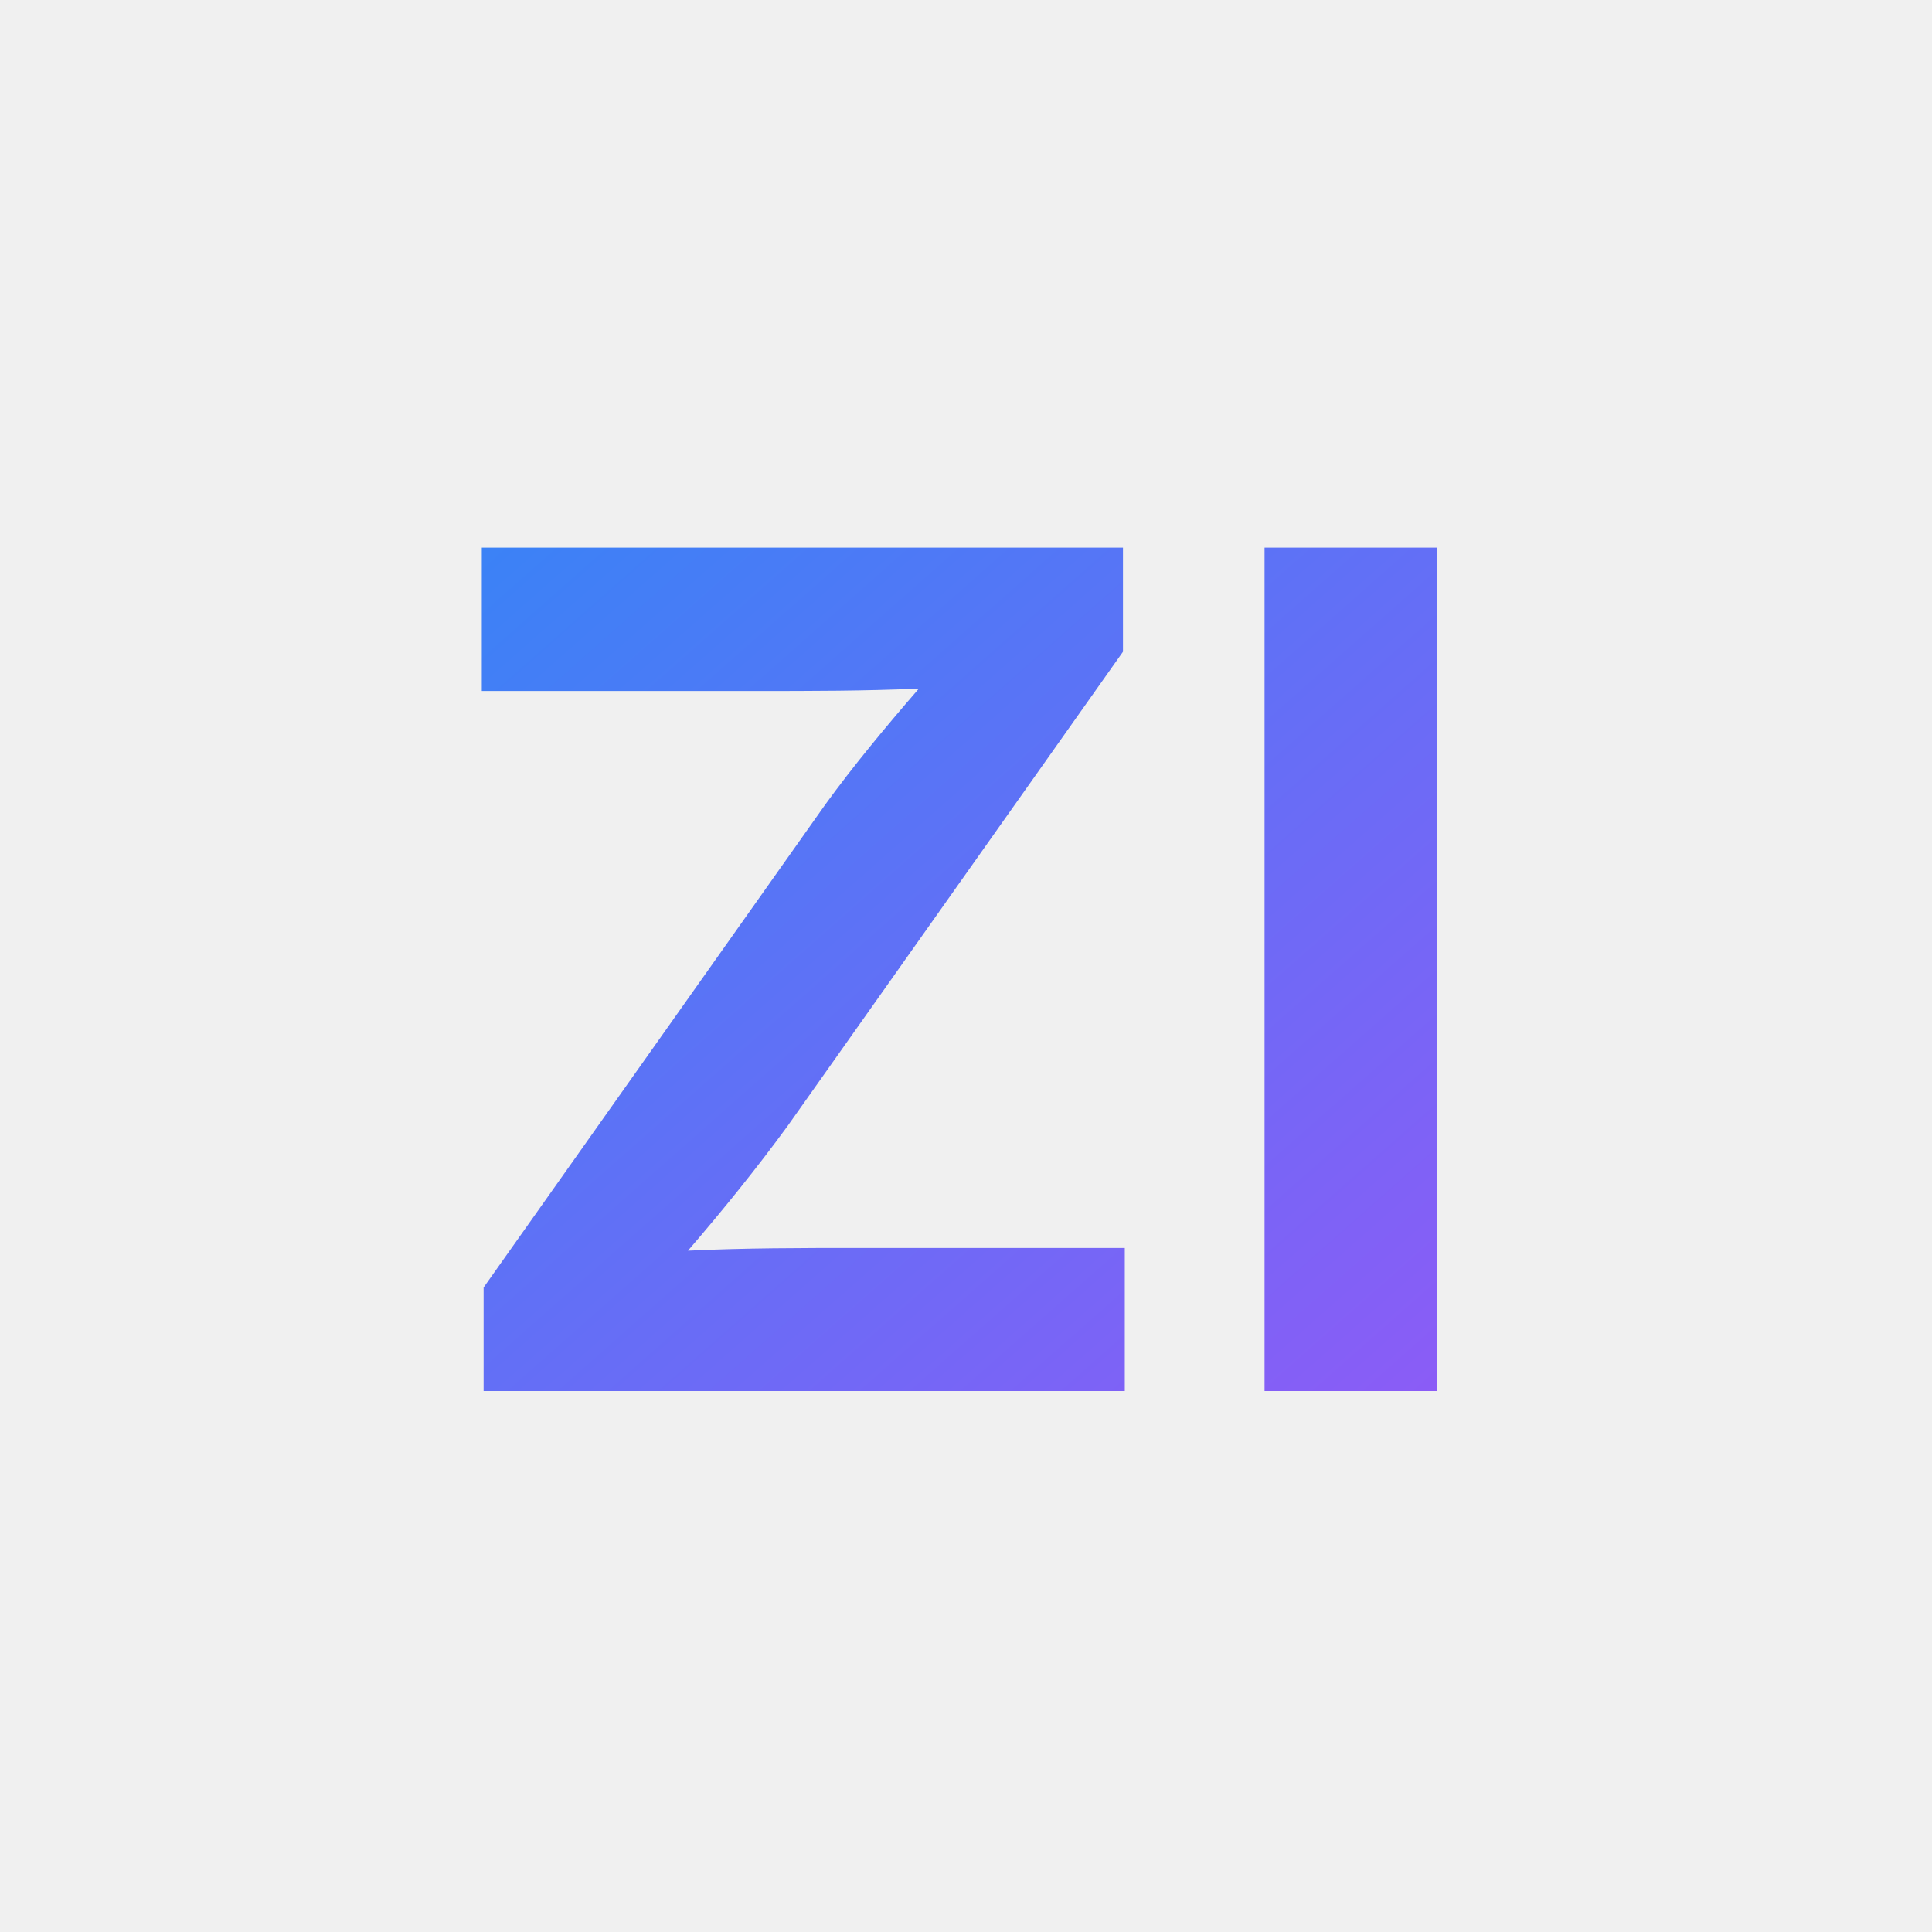
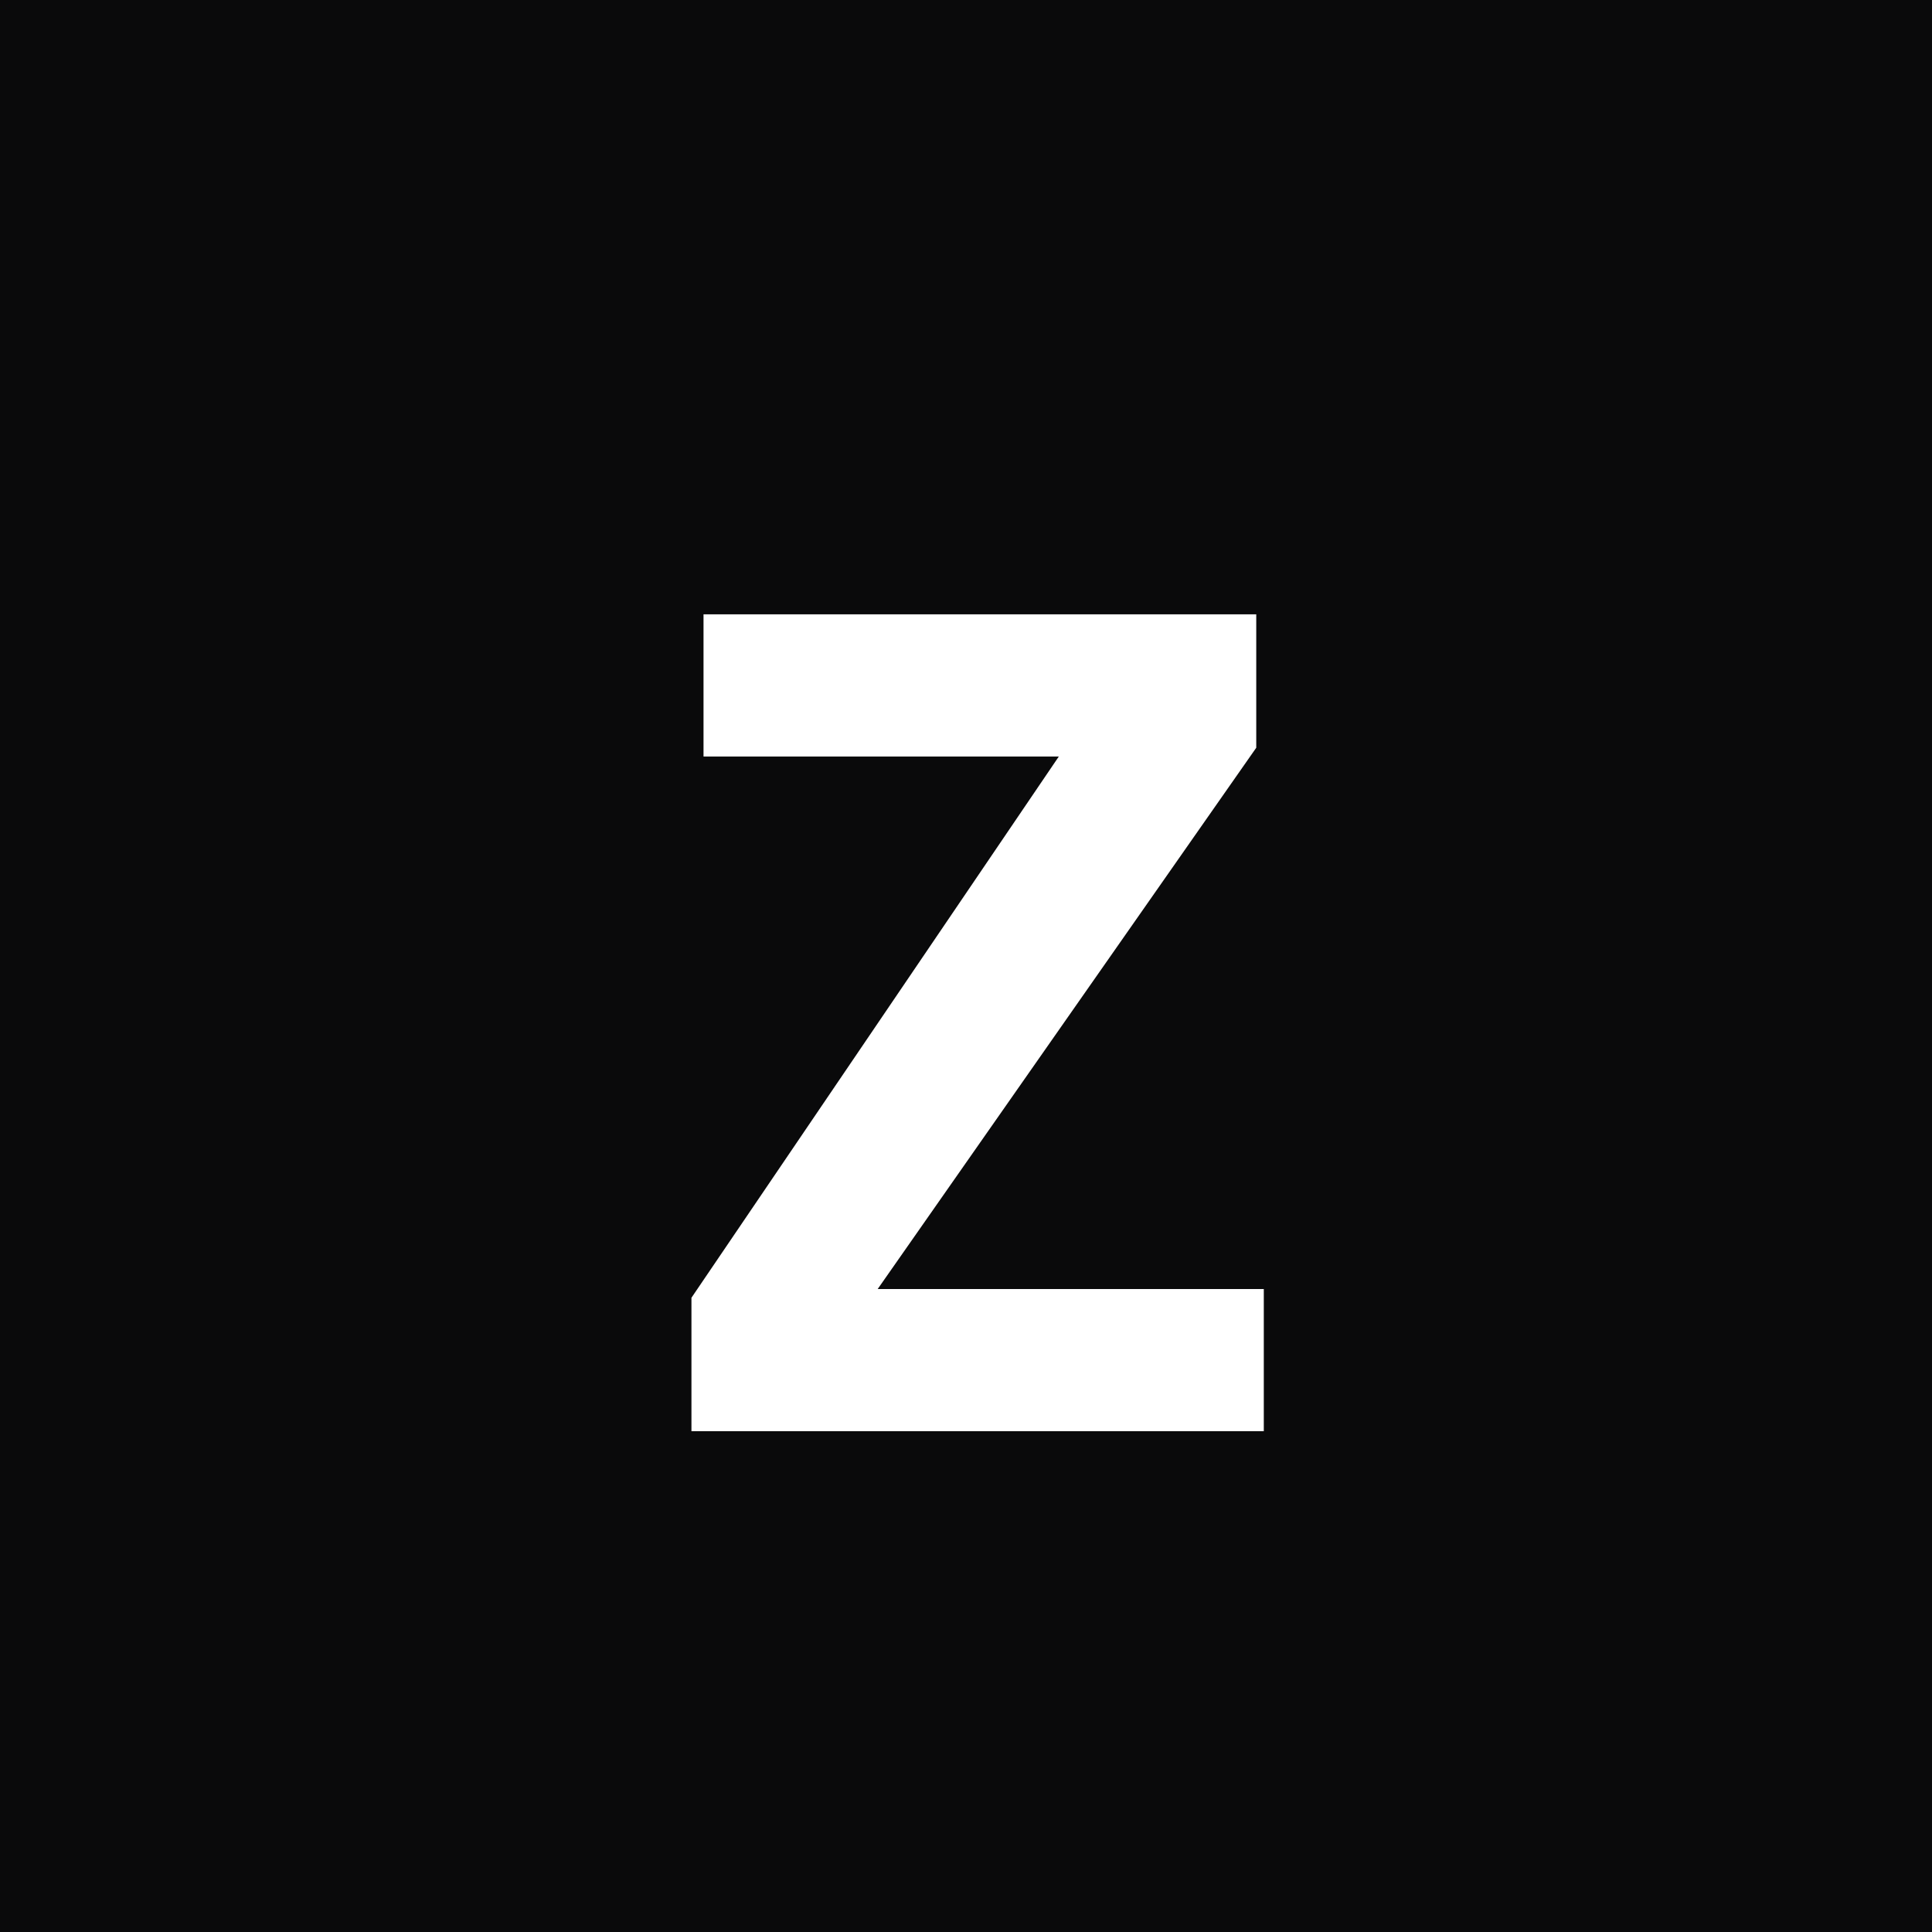
<svg xmlns="http://www.w3.org/2000/svg" viewBox="0 0 100 100">
-   <defs>
-     <linearGradient id="gradient" x1="0%" y1="0%" x2="100%" y2="100%">
-       <stop offset="0%" style="stop-color:#3b82f6;stop-opacity:1" />
-       <stop offset="100%" style="stop-color:#8b5cf6;stop-opacity:1" />
-     </linearGradient>
-   </defs>
-   <text x="50" y="72" font-family="system-ui, -apple-system, sans-serif" font-size="60" font-weight="700" text-anchor="middle" fill="url(#gradient)">ZI</text>
+   <rect width="100" height="100" fill="#0a0a0b" />
+   <text x="50" y="54" font-family="'JetBrains Mono', ui-monospace, monospace" font-size="58" font-weight="700" text-anchor="middle" dominant-baseline="central" fill="#ffffff">Z</text>
</svg>
